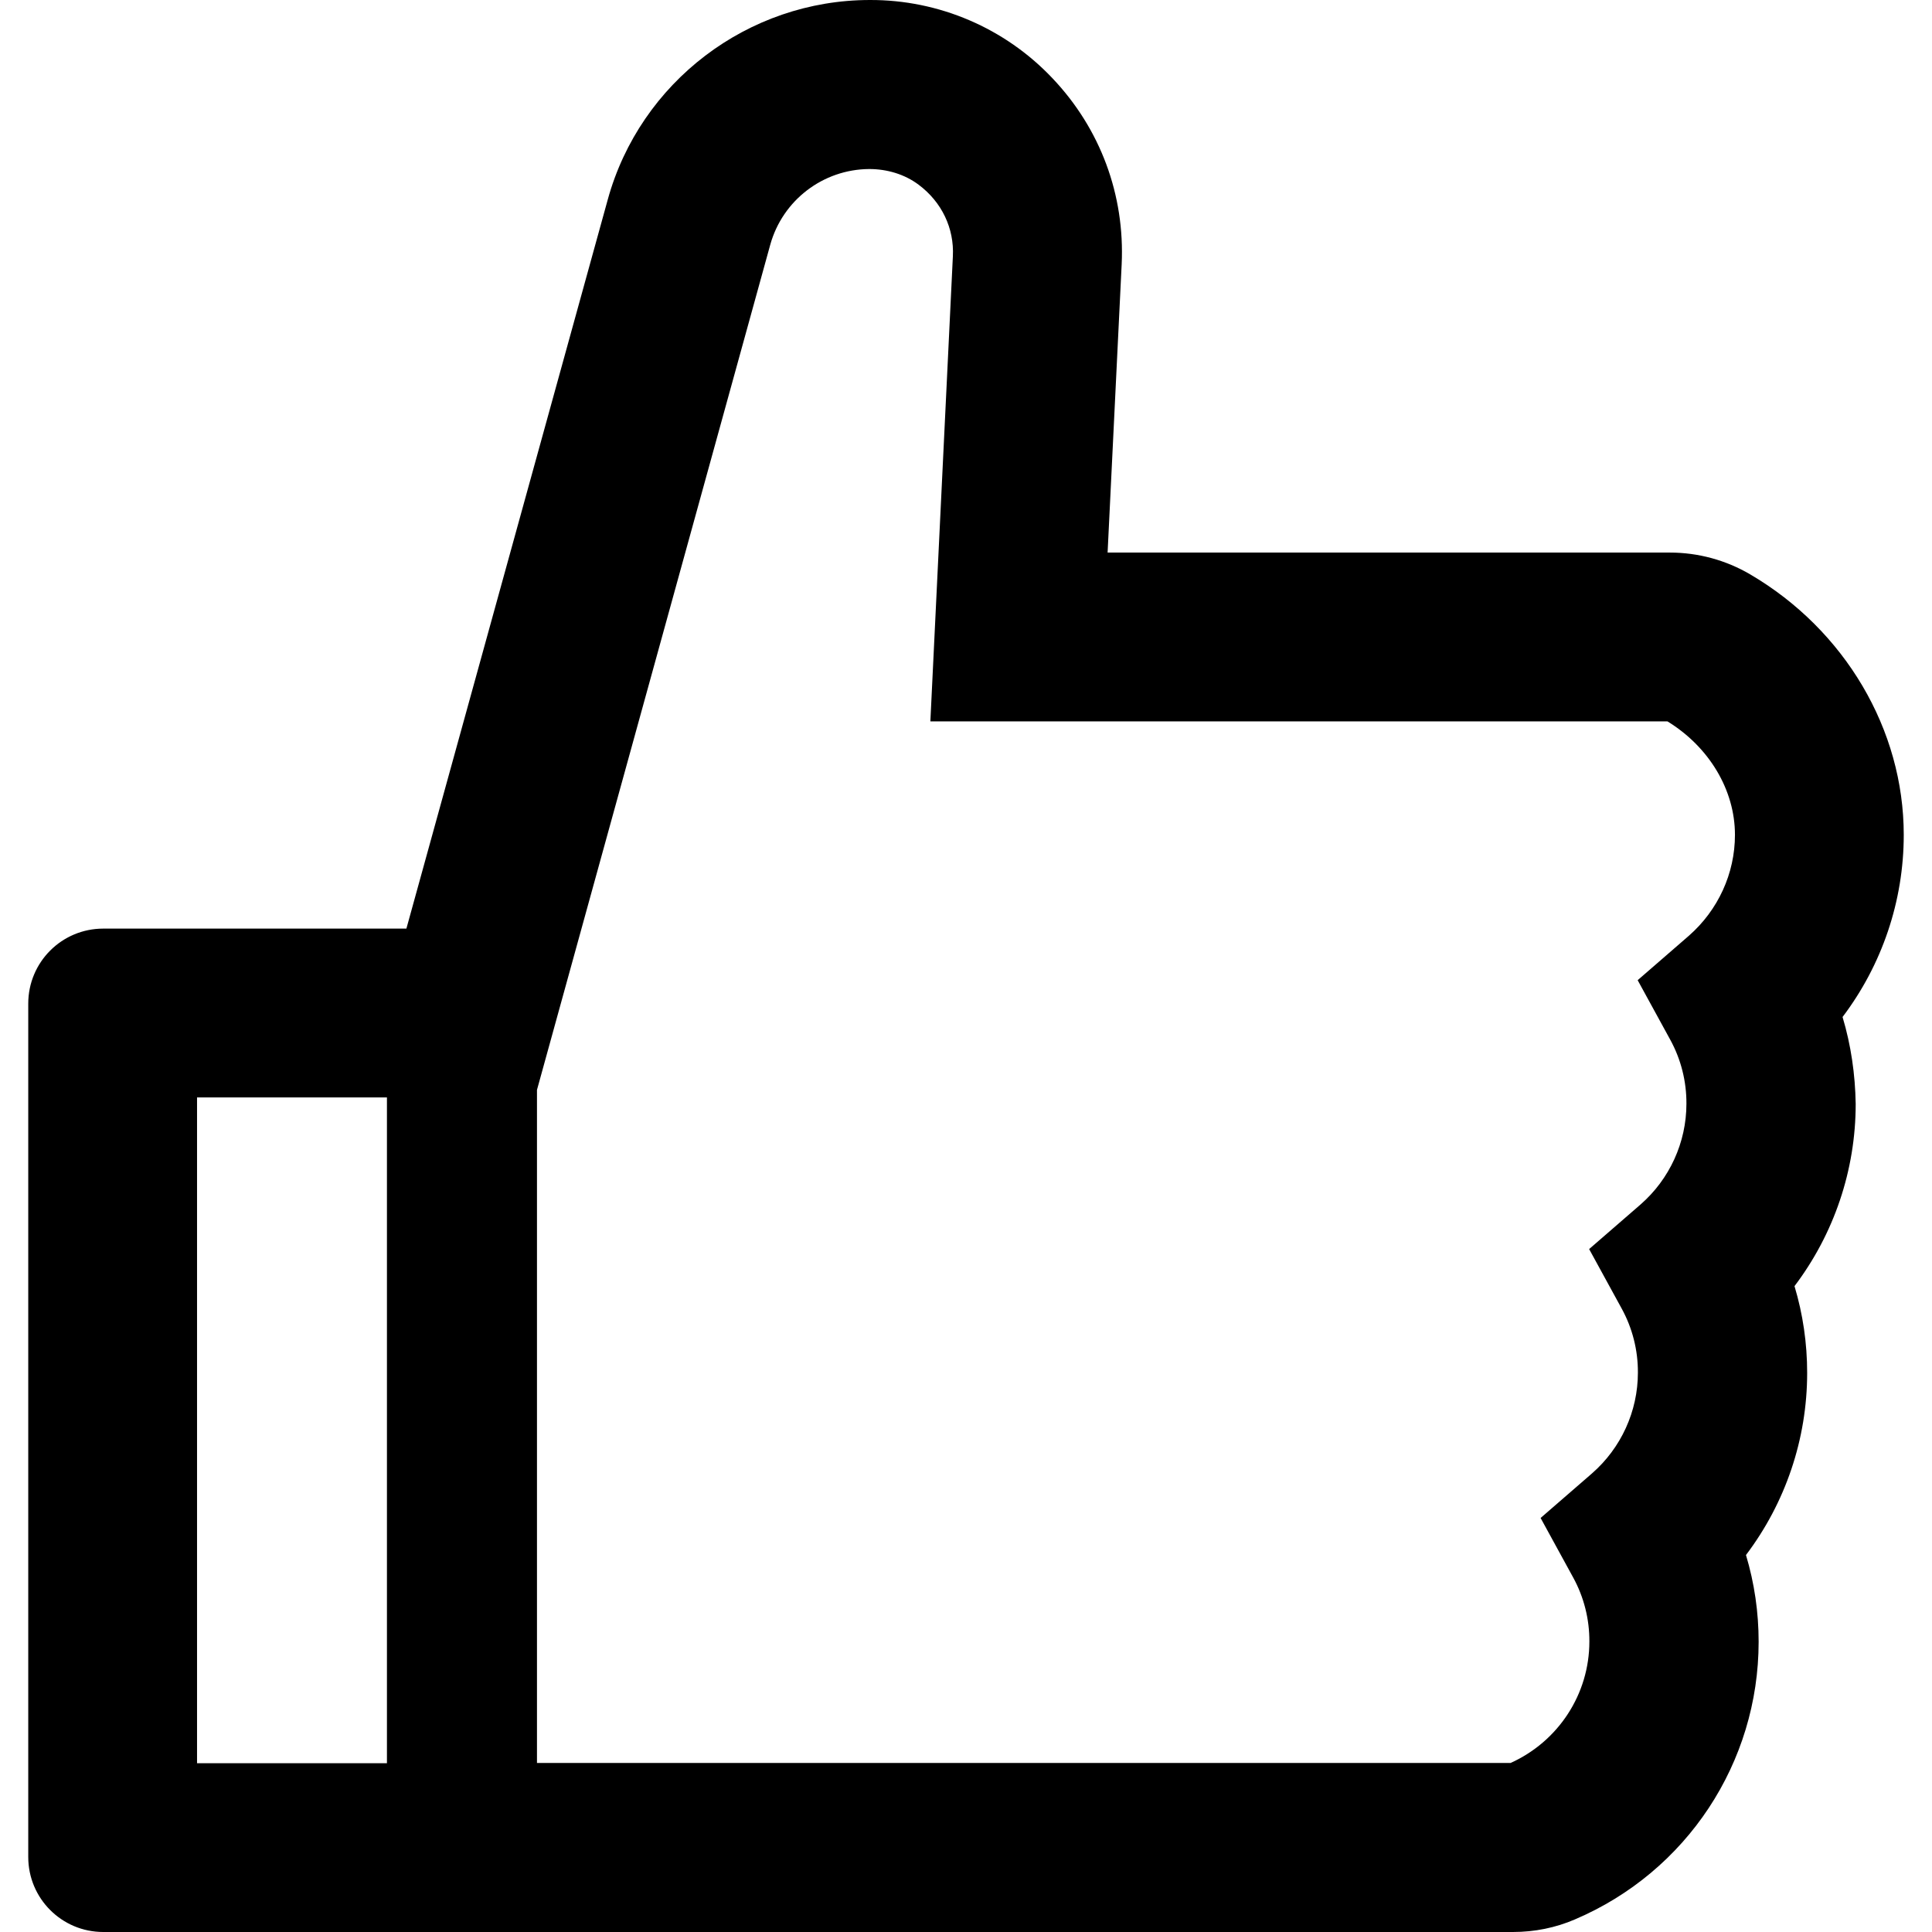
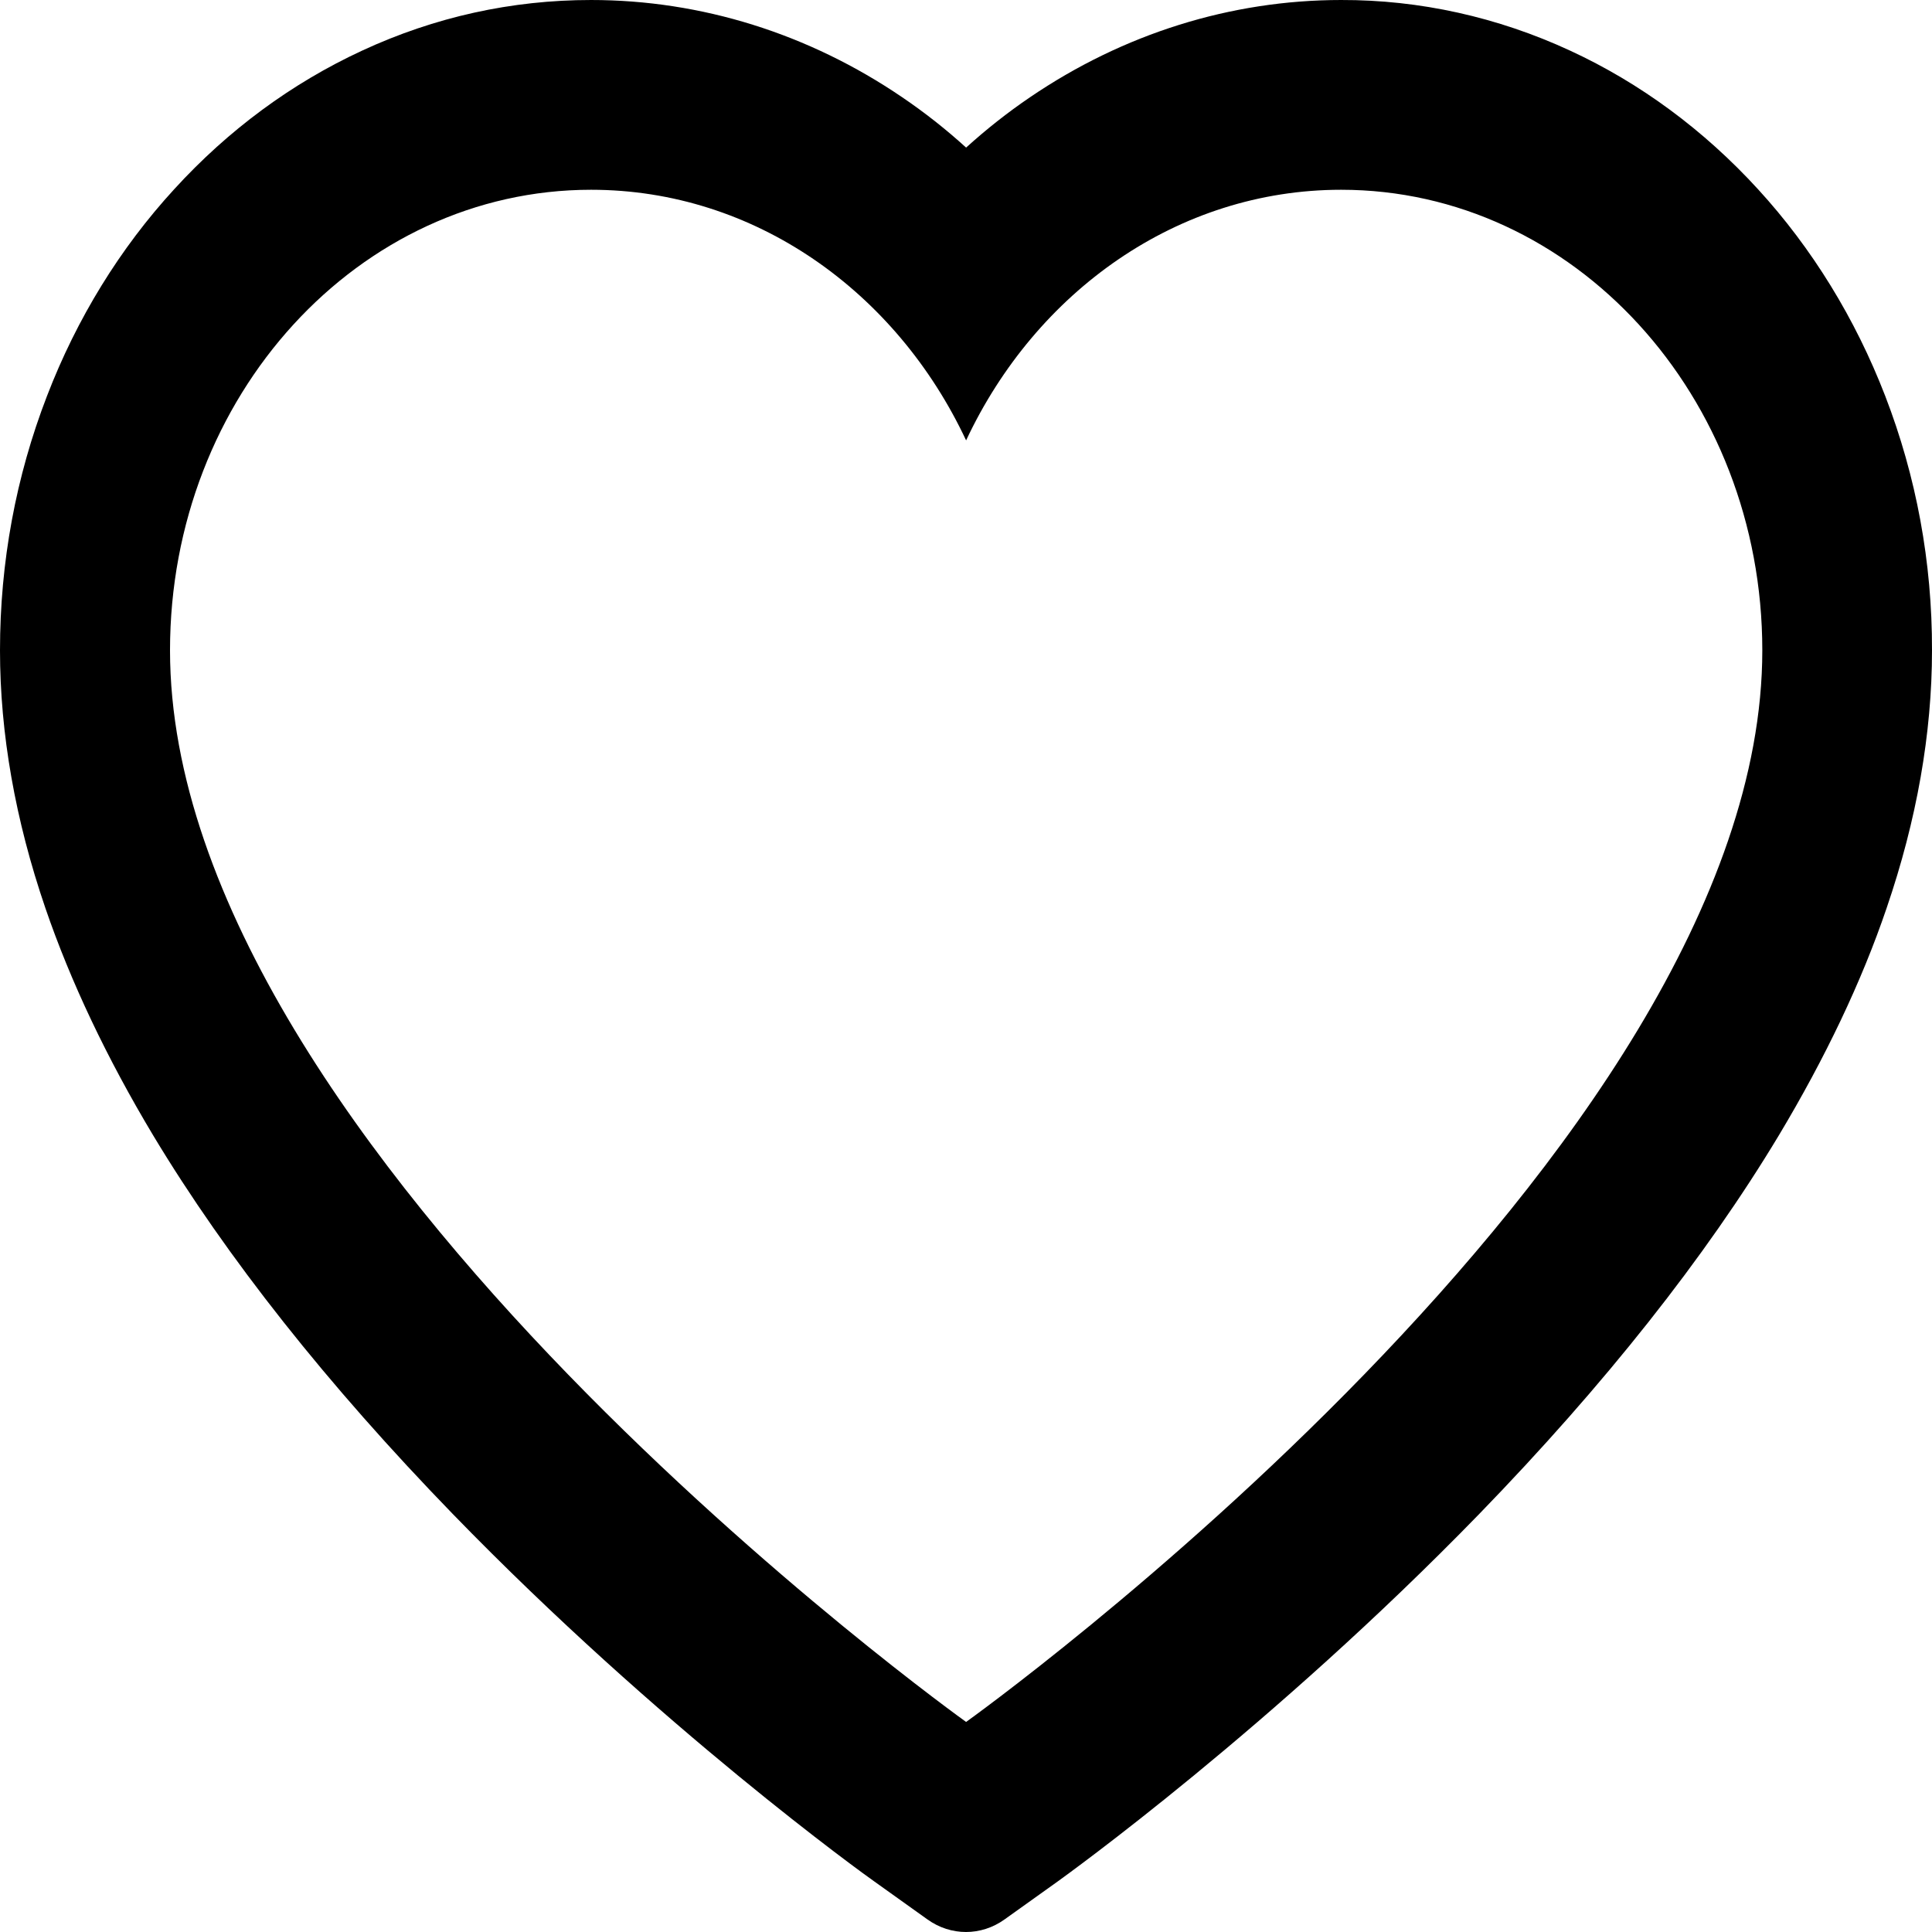
- <svg xmlns="http://www.w3.org/2000/svg" stroke="currentColor" fill="currentColor" stroke-width="0" viewBox="112 99.899 800 824.101" class="w-6 h-6 text-neutral-600 dark:text-neutral-500" height="1em" width="1em">
-   <path d="M885.9 533.7c16.8-22.2 26.1-49.4 26.1-77.7 0-44.9-25.1-87.4-65.5-111.1a67.67 67.67 0 0 0-34.3-9.3H572.4l6-122.9c1.4-29.7-9.1-57.9-29.5-79.4A106.62 106.62 0 0 0 471 99.9c-52 0-98 35-111.8 85.1l-85.9 311H144c-17.7 0-32 14.3-32 32v364c0 17.7 14.3 32 32 32h601.3c9.2 0 18.2-1.8 26.5-5.4 47.6-20.3 78.3-66.8 78.3-118.4 0-12.6-1.8-25-5.4-37 16.8-22.2 26.1-49.4 26.1-77.7 0-12.6-1.8-25-5.4-37 16.8-22.2 26.1-49.4 26.1-77.7-.2-12.6-2-25.1-5.6-37.1zM184 852V568h81v284h-81zm636.4-353l-21.9 19 13.9 25.4a56.2 56.2 0 0 1 6.9 27.3c0 16.5-7.2 32.2-19.6 43l-21.9 19 13.9 25.4a56.2 56.2 0 0 1 6.9 27.3c0 16.5-7.2 32.2-19.6 43l-21.9 19 13.9 25.4a56.2 56.2 0 0 1 6.9 27.3c0 22.4-13.2 42.6-33.6 51.8H329V564.8l99.5-360.5a44.1 44.1 0 0 1 42.2-32.3c7.6 0 15.1 2.2 21.1 6.7 9.9 7.4 15.2 18.6 14.6 30.5l-9.6 198.4h314.4C829 418.5 840 436.9 840 456c0 16.5-7.2 32.1-19.6 43z" />
+ <svg xmlns="http://www.w3.org/2000/svg" width="18" height="18" viewBox="0 0 18 18" fill="none">
+   <path d="M17.564 3.689C17.285 2.967 16.883 2.313 16.379 1.763C15.875 1.212 15.281 0.773 14.629 0.472C13.953 0.159 13.227 -0.002 12.495 1.63478e-05C11.468 1.63478e-05 10.466 0.314 9.595 0.907C9.386 1.049 9.189 1.205 9.001 1.375C8.814 1.205 8.616 1.049 8.407 0.907C7.536 0.314 6.534 1.63478e-05 5.507 1.63478e-05C4.767 1.63478e-05 4.05 0.158 3.373 0.472C2.719 0.775 2.129 1.209 1.623 1.763C1.119 2.312 0.716 2.966 0.438 3.689C0.148 4.44 0 5.238 0 6.059C0 6.833 0.142 7.64 0.423 8.461C0.658 9.147 0.996 9.859 1.427 10.578C2.111 11.715 3.05 12.901 4.217 14.104C6.151 16.097 8.066 17.474 8.147 17.53L8.641 17.883C8.859 18.039 9.141 18.039 9.359 17.883L9.853 17.53C9.934 17.471 11.847 16.097 13.783 14.104C14.95 12.901 15.889 11.715 16.573 10.578C17.004 9.859 17.344 9.147 17.577 8.461C17.858 7.64 18 6.833 18 6.059C18.002 5.238 17.854 4.44 17.564 3.689ZM9.001 16.043C9.001 16.043 1.584 10.738 1.584 6.059C1.584 3.689 3.34 1.768 5.507 1.768C7.03 1.768 8.351 2.717 9.001 4.103C9.651 2.717 10.972 1.768 12.495 1.768C14.662 1.768 16.419 3.689 16.419 6.059C16.419 10.738 9.001 16.043 9.001 16.043Z" fill="currentColor" />
</svg>
